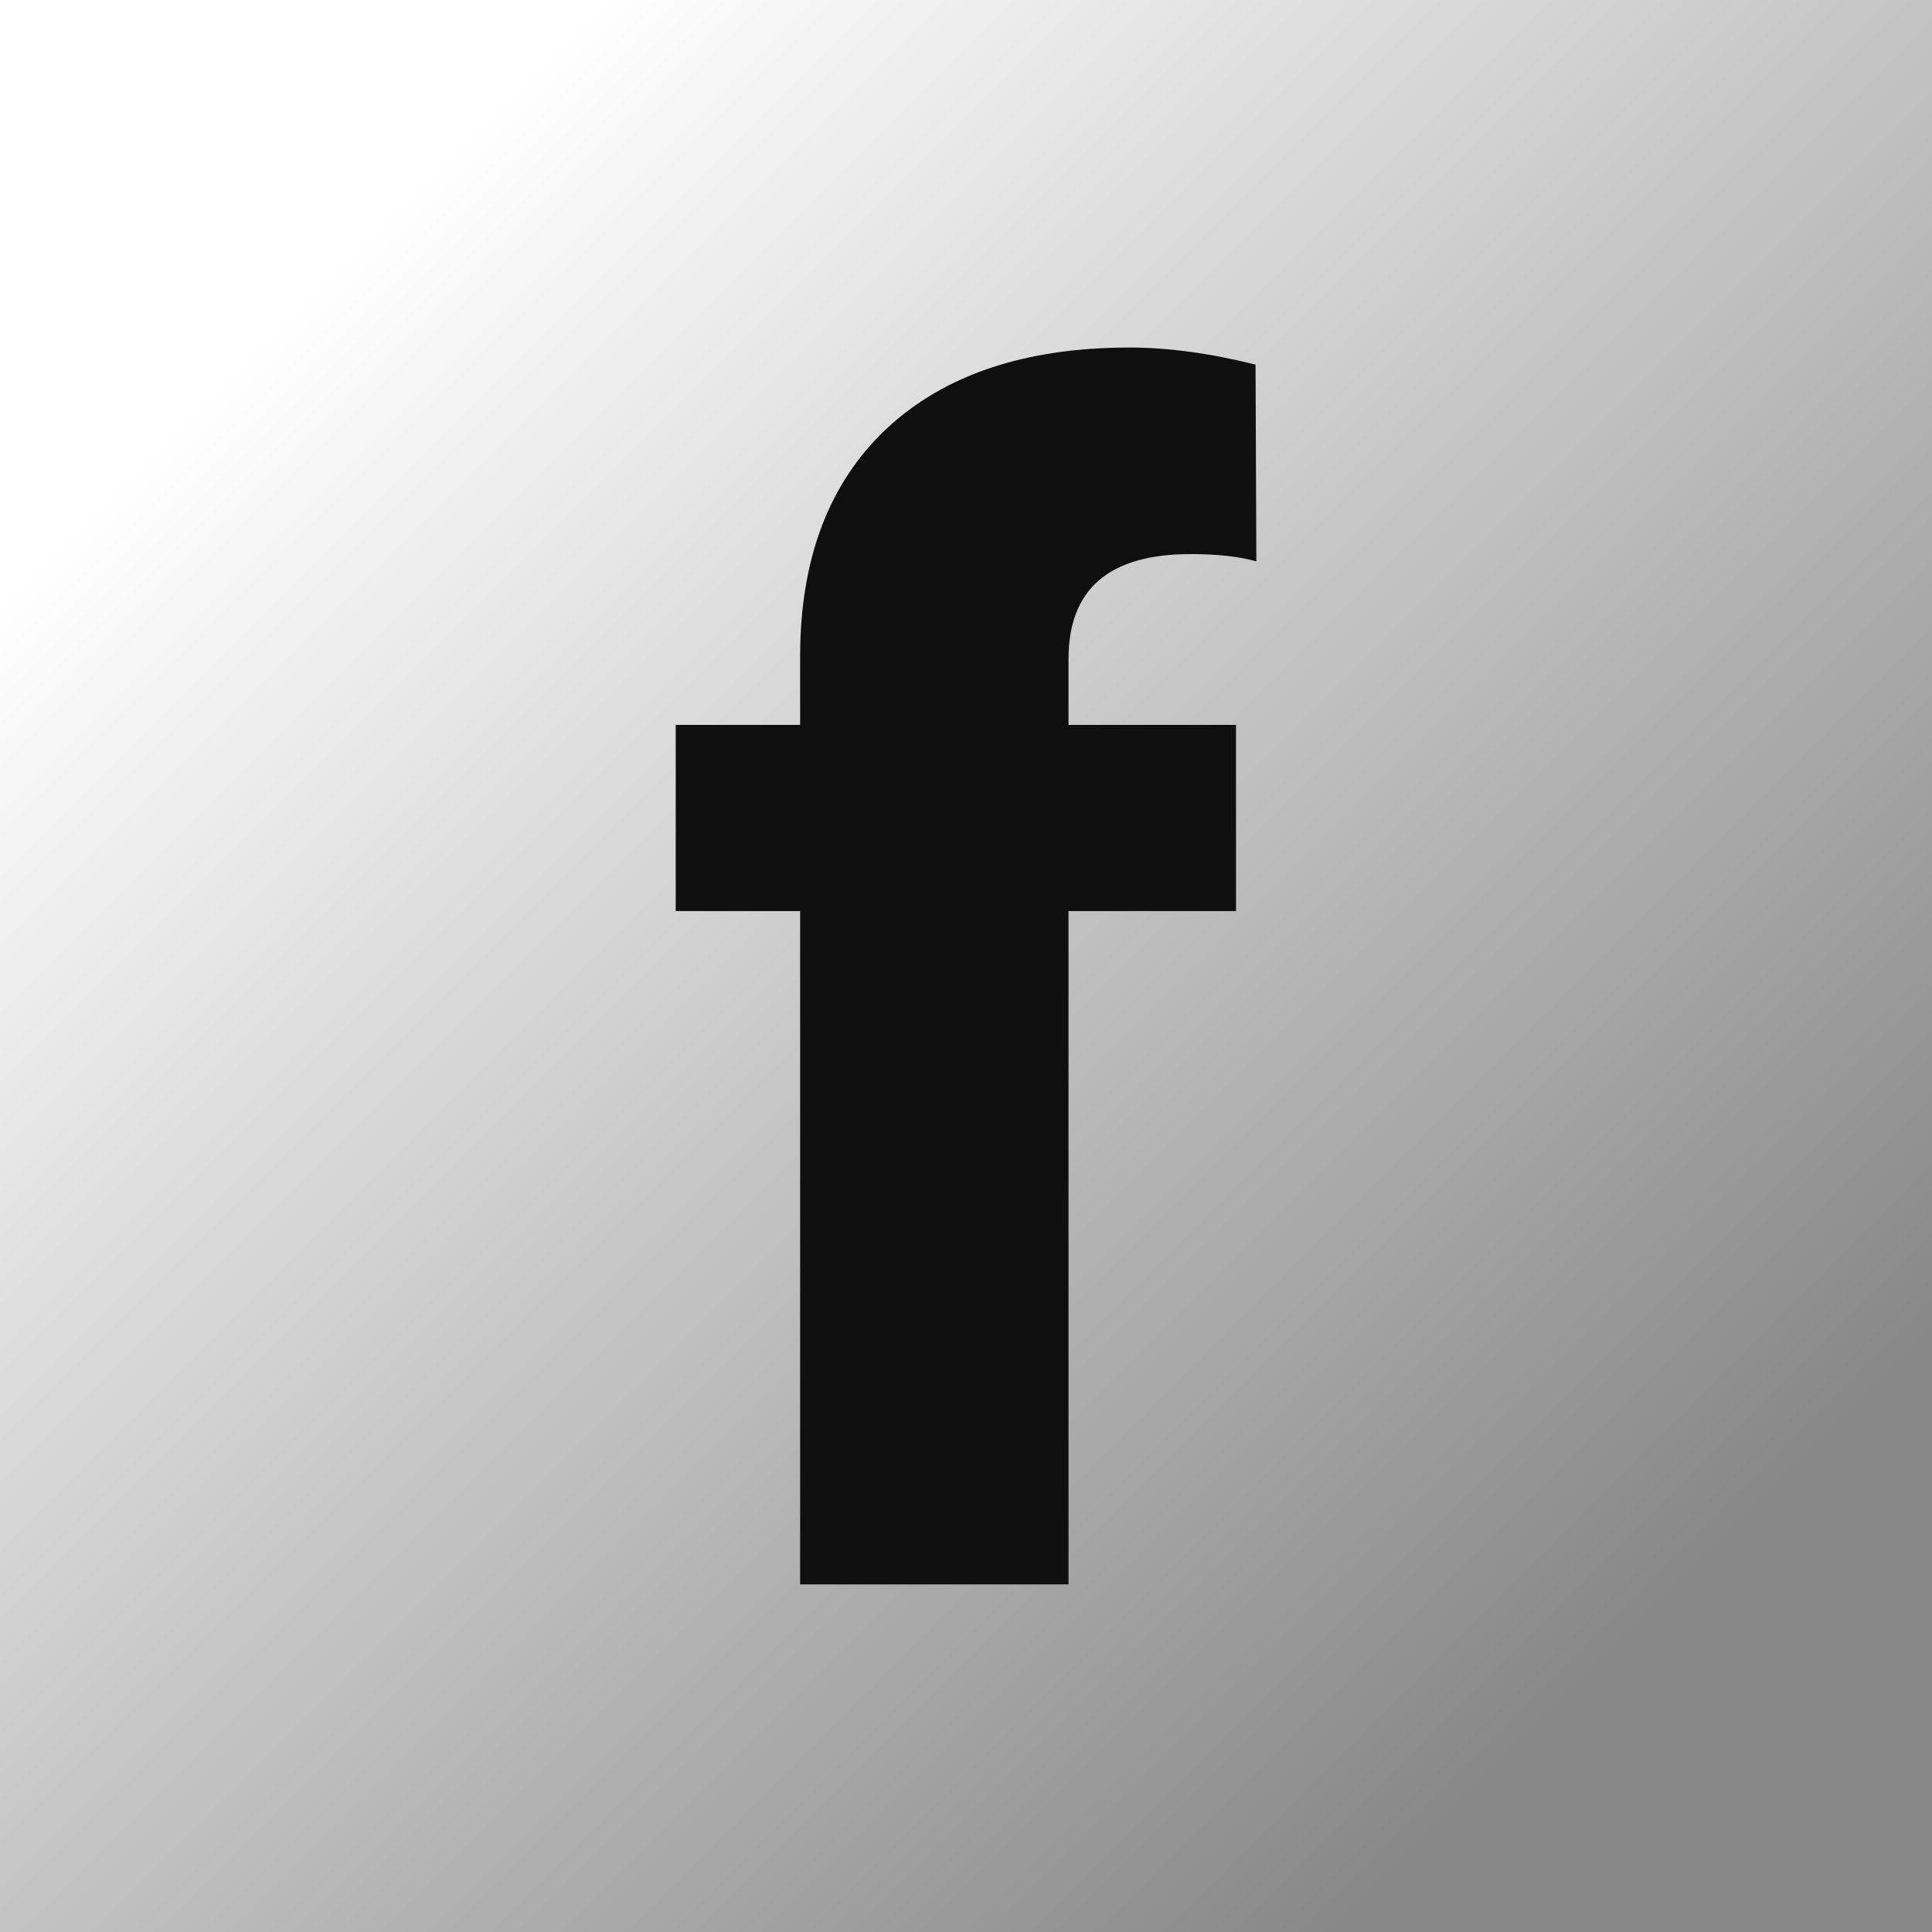
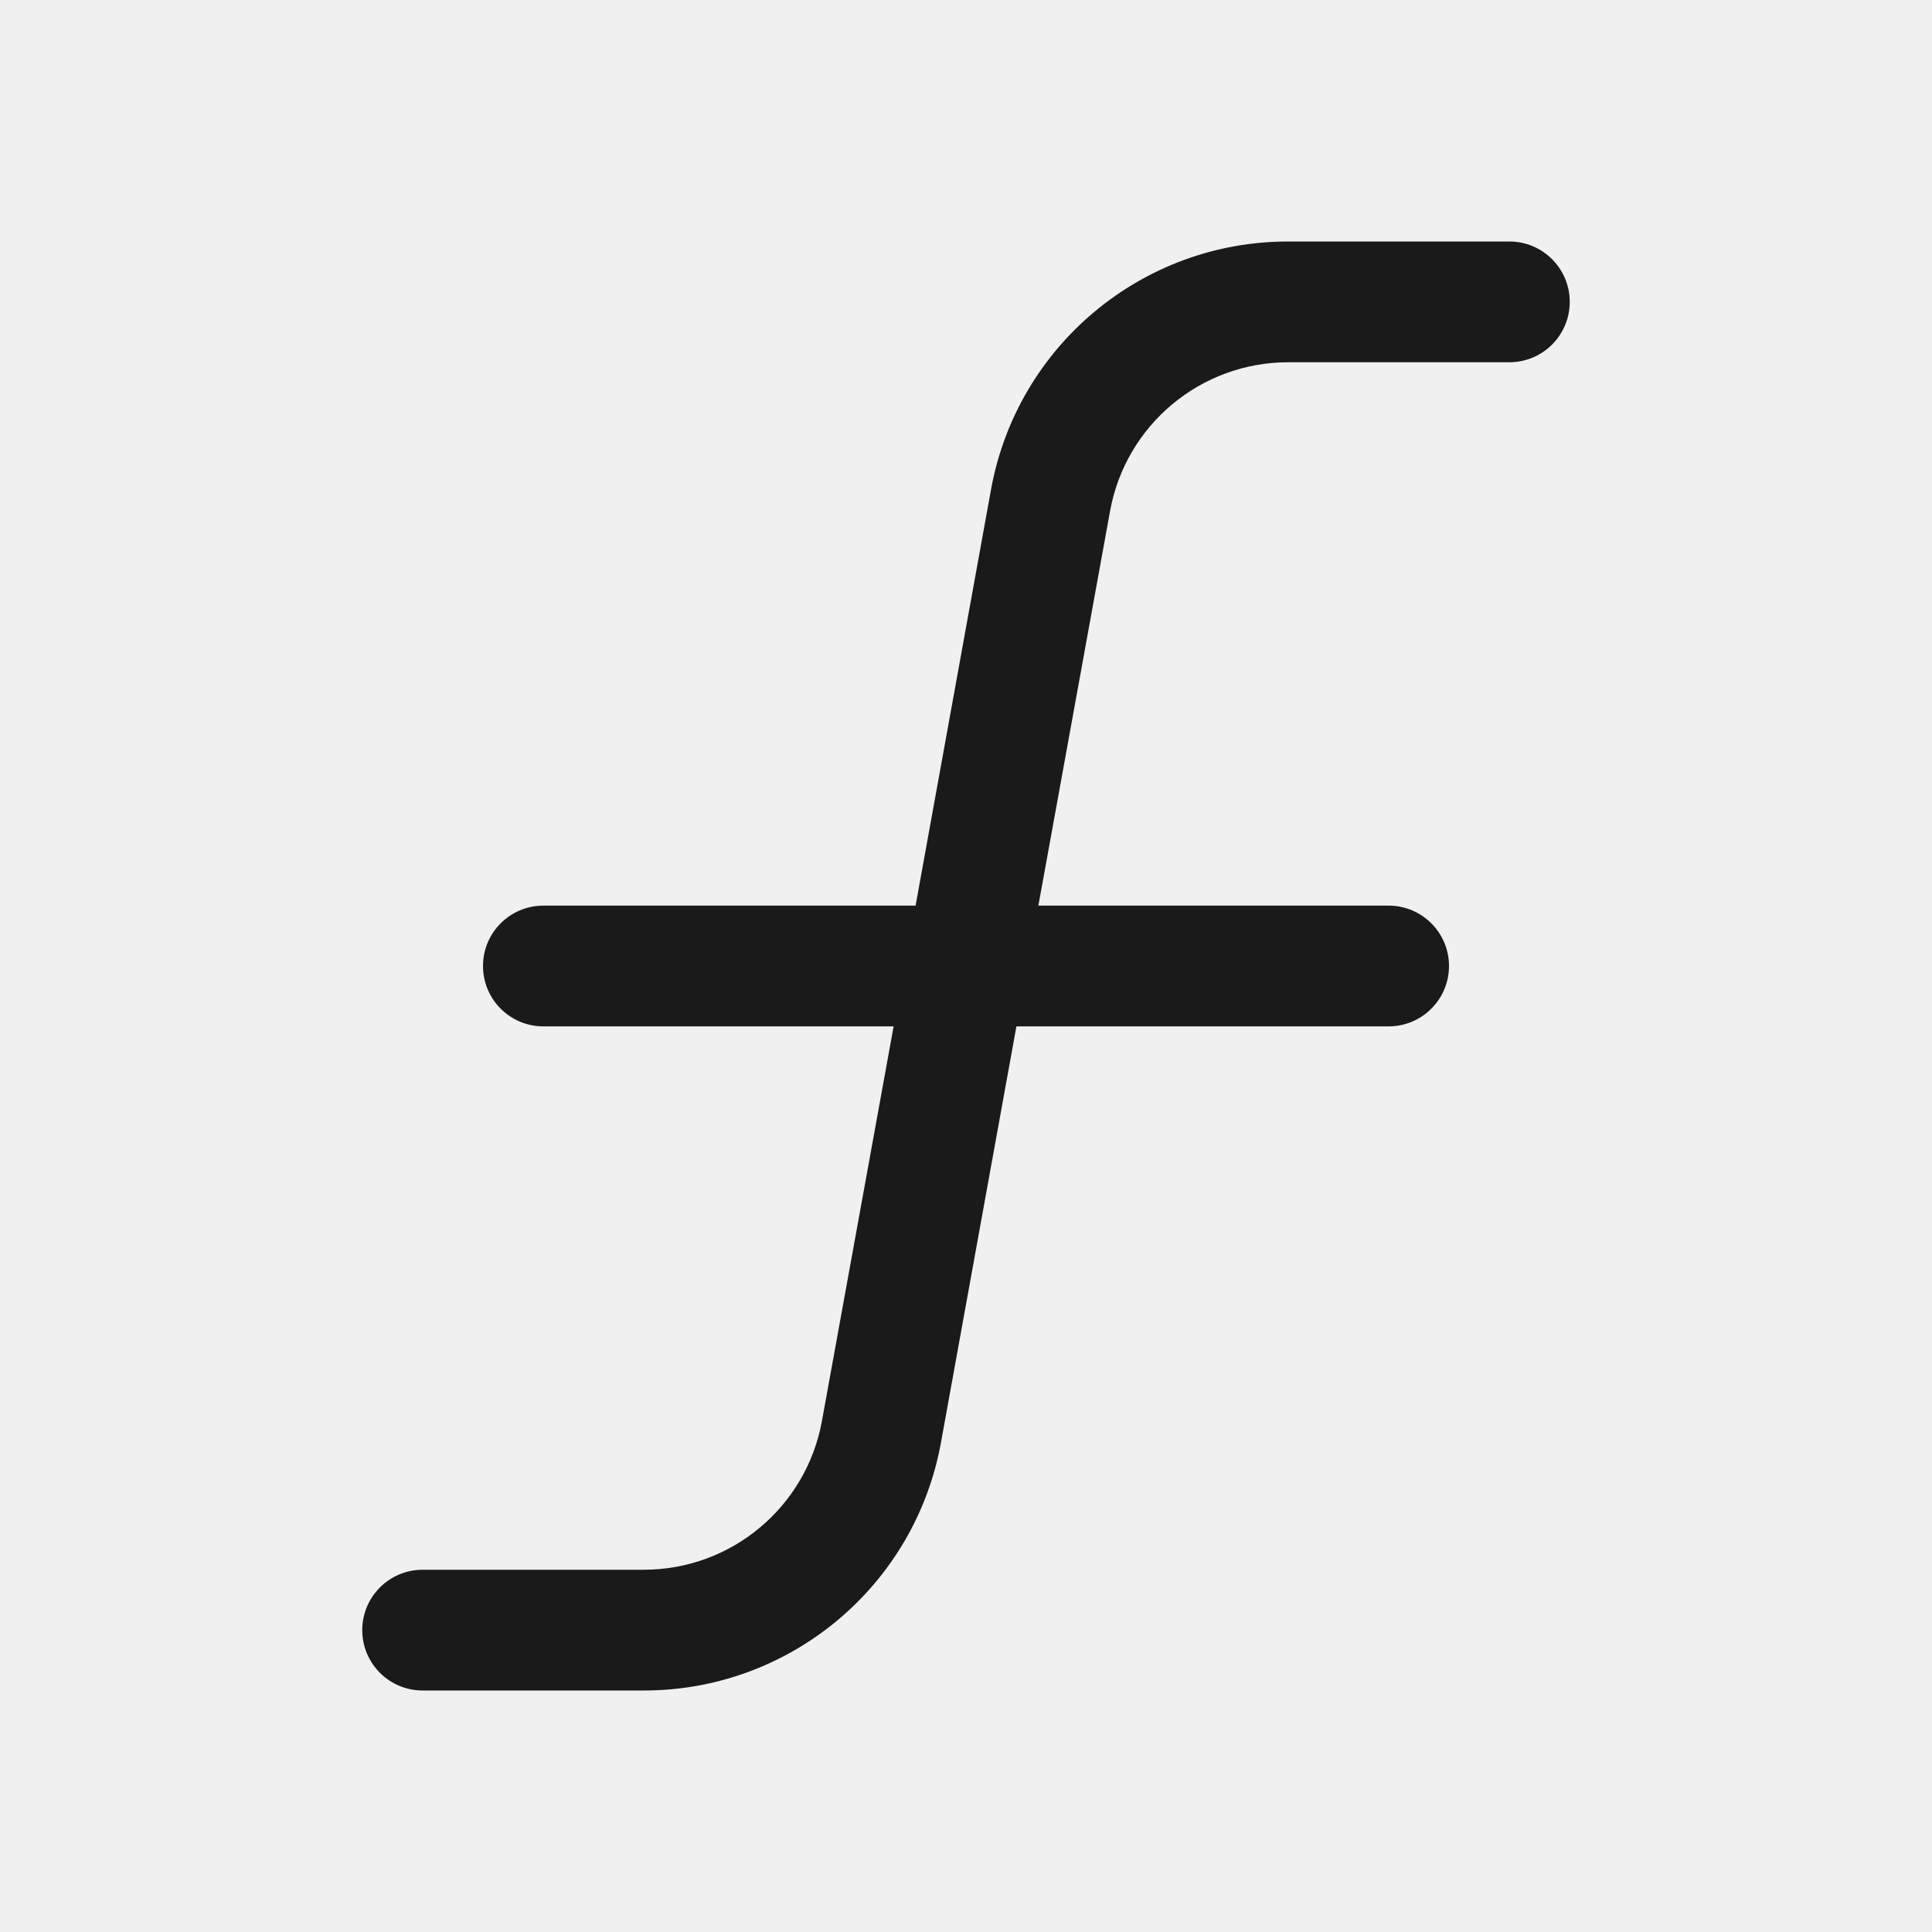
- <svg xmlns="http://www.w3.org/2000/svg" version="1.1" viewBox="0 0 200 200">
-   <rect width="200" height="200" fill="url('#gradient')" />
-   <defs>
-     <linearGradient id="gradient" gradientTransform="rotate(45 0.5 0.5)">
-       <stop offset="0%" stop-color="#ffffff" />
-       <stop offset="100%" stop-color="#888888" />
-     </linearGradient>
-   </defs>
-   <g>
-     <g fill="#0f0f0f" transform="matrix(8.41824,0,0,8.41824,68.94017,164.0183)" stroke="#82b7ab" stroke-width="0">
-       <path d="M4.95 0L1.65 0L1.65-8.28L0.12-8.28L0.12-10.57L1.65-10.57L1.65-11.41Q1.65-13.21 2.71-14.21Q3.78-15.21 5.70-15.21L5.70-15.21Q6.41-15.21 7.25-15L7.25-15L7.26-12.58Q6.95-12.67 6.45-12.67L6.45-12.67Q4.95-12.67 4.95-11.38L4.95-11.38L4.95-10.57L7.01-10.57L7.01-8.28L4.95-8.28L4.95 0Z" />
-     </g>
-   </g>
+ <svg xmlns="http://www.w3.org/2000/svg" width="32" height="32" viewBox="0 0 256 256">
+   <style>
+       path {
+          fill: #1a1a1a;
+       }
+ 
+       @media (prefers-color-scheme: dark) {
+          path {
+             fill: #FFFFFF;
+          }
+       }
+    </style>
+   <path d="M208,40a8,8,0,0,1-8,8H170.71a24,24,0,0,0-23.62,19.71L137.59,120H184a8,8,0,0,1,0,16H134.68l-10,55.16A40,40,0,0,1,85.29,224H56a8,8,0,0,1,0-16H85.29a24,24,0,0,0,23.62-19.71l9.5-52.29H72a8,8,0,0,1,0-16h49.32l10-55.16A40,40,0,0,1,170.71,32H200A8,8,0,0,1,208,40Z">
+    </path>
</svg>
